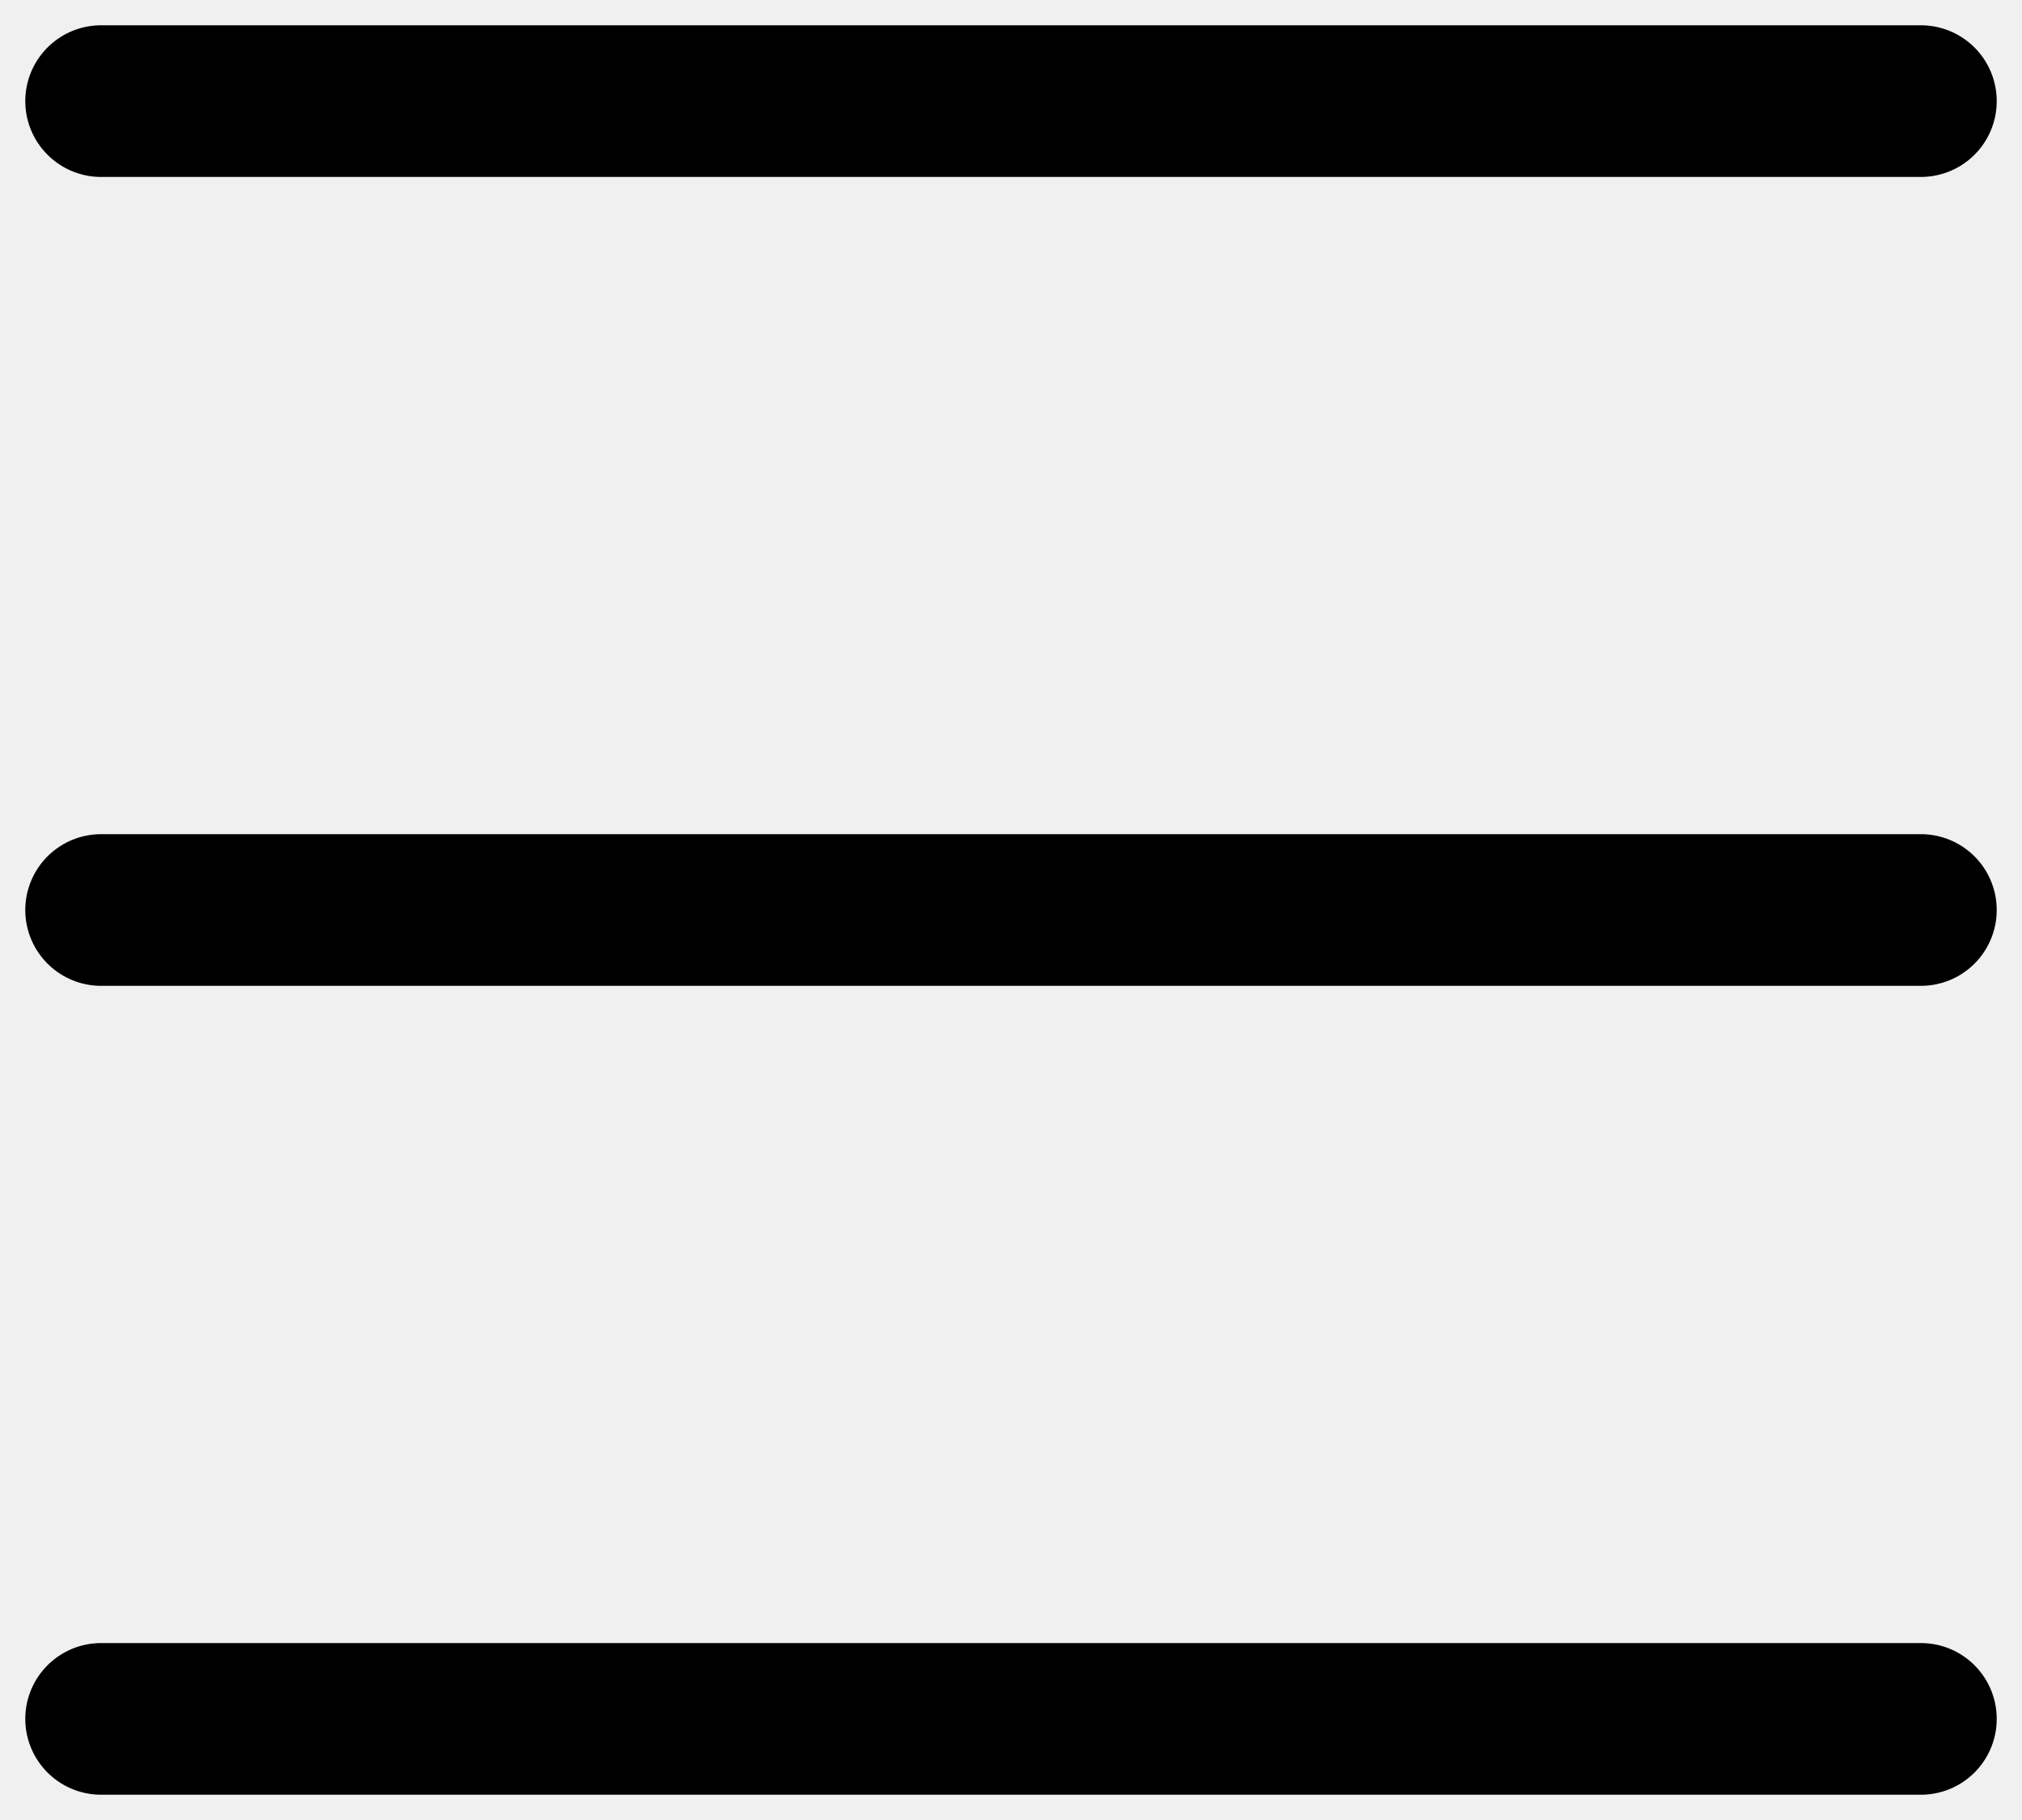
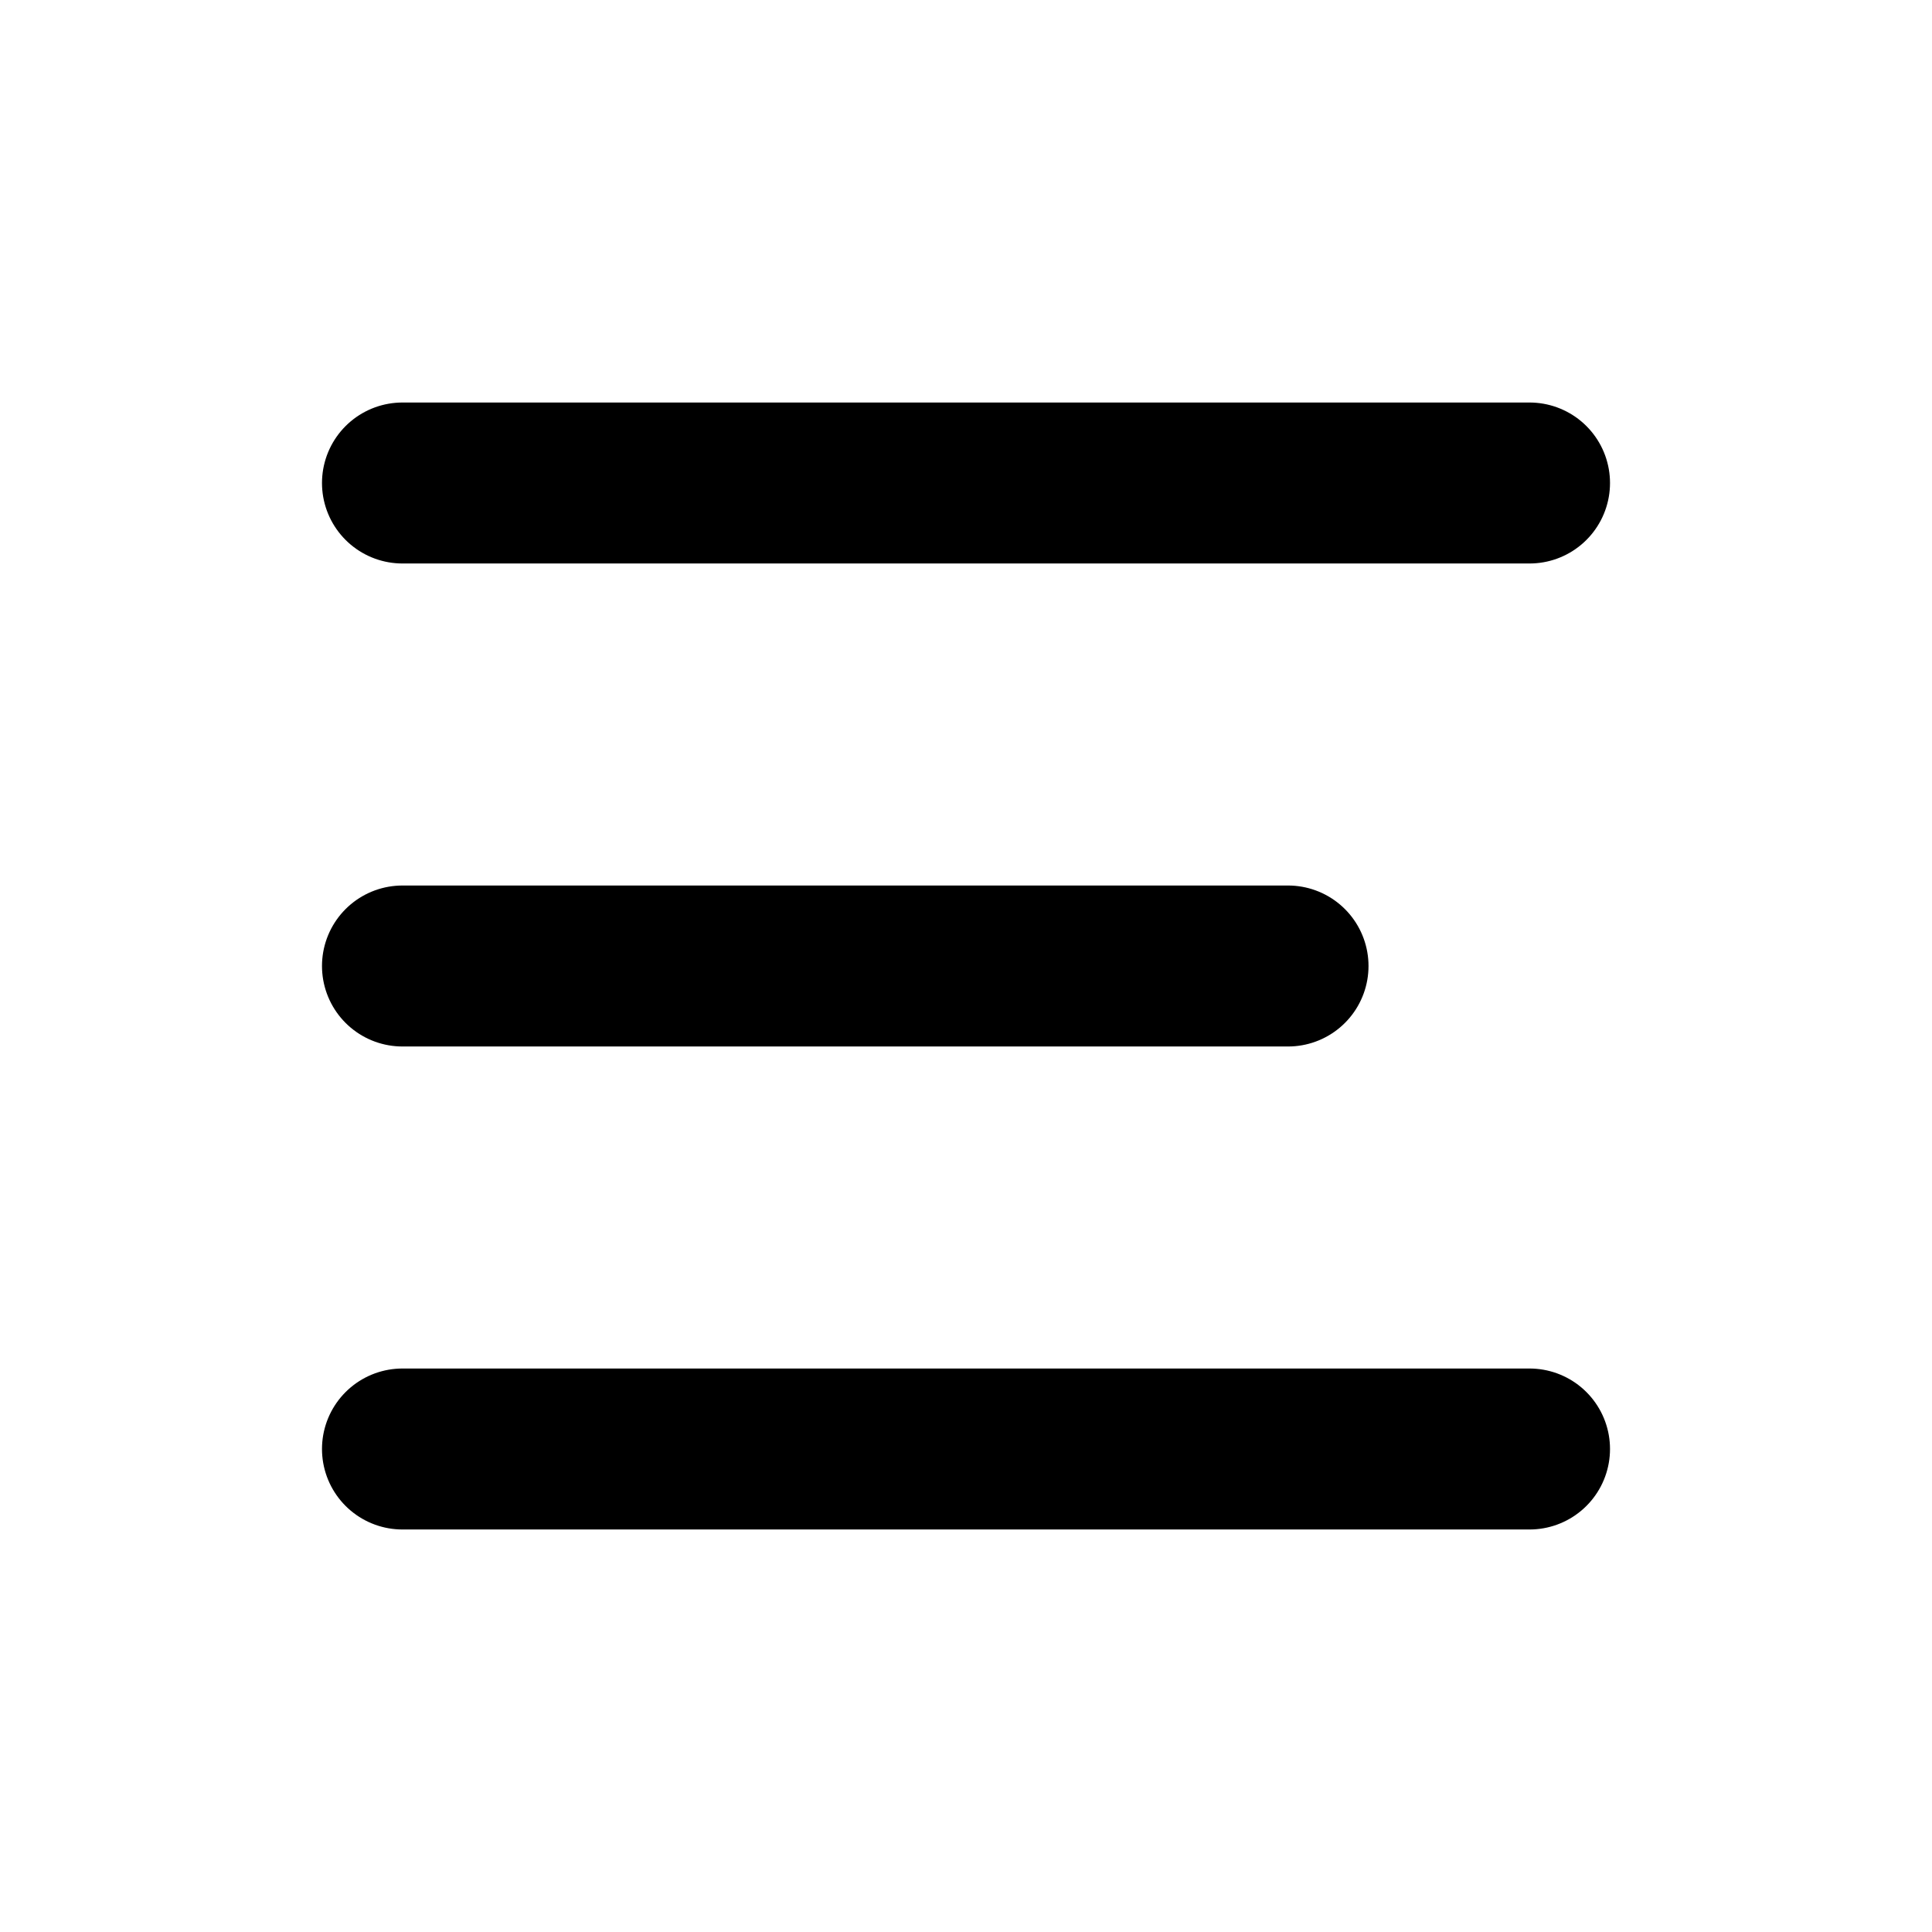
- <svg xmlns="http://www.w3.org/2000/svg" width="60" height="54" viewBox="0 0 60 54" fill="none">
-   <g clip-path="url(#clip0_3692_13371)">
-     <path d="M3 3H57" stroke="currentColor" stroke-width="4.5" stroke-linecap="round" />
-     <path d="M3 27H57" stroke="currentColor" stroke-width="4.5" stroke-linecap="round" />
-     <path d="M3 51H57" stroke="currentColor" stroke-width="4.5" stroke-linecap="round" />
-   </g>
-   <defs>
-     <clipPath id="clip0_3692_13371">
-       <rect width="60" height="54" fill="white" />
-     </clipPath>
-   </defs>
+ <svg xmlns="http://www.w3.org/2000/svg" width="28" height="28" viewBox="0 0 28 28" fill="none">
+   <rect width="28" height="28" fill="white" />
+   <path d="M5.833 7H22.167" stroke="currentColor" stroke-width="2.333" stroke-linecap="round" />
+   <path d="M5.833 14H18.667" stroke="currentColor" stroke-width="2.333" stroke-linecap="round" />
+   <path d="M5.833 21H22.167" stroke="currentColor" stroke-width="2.333" stroke-linecap="round" />
</svg>
